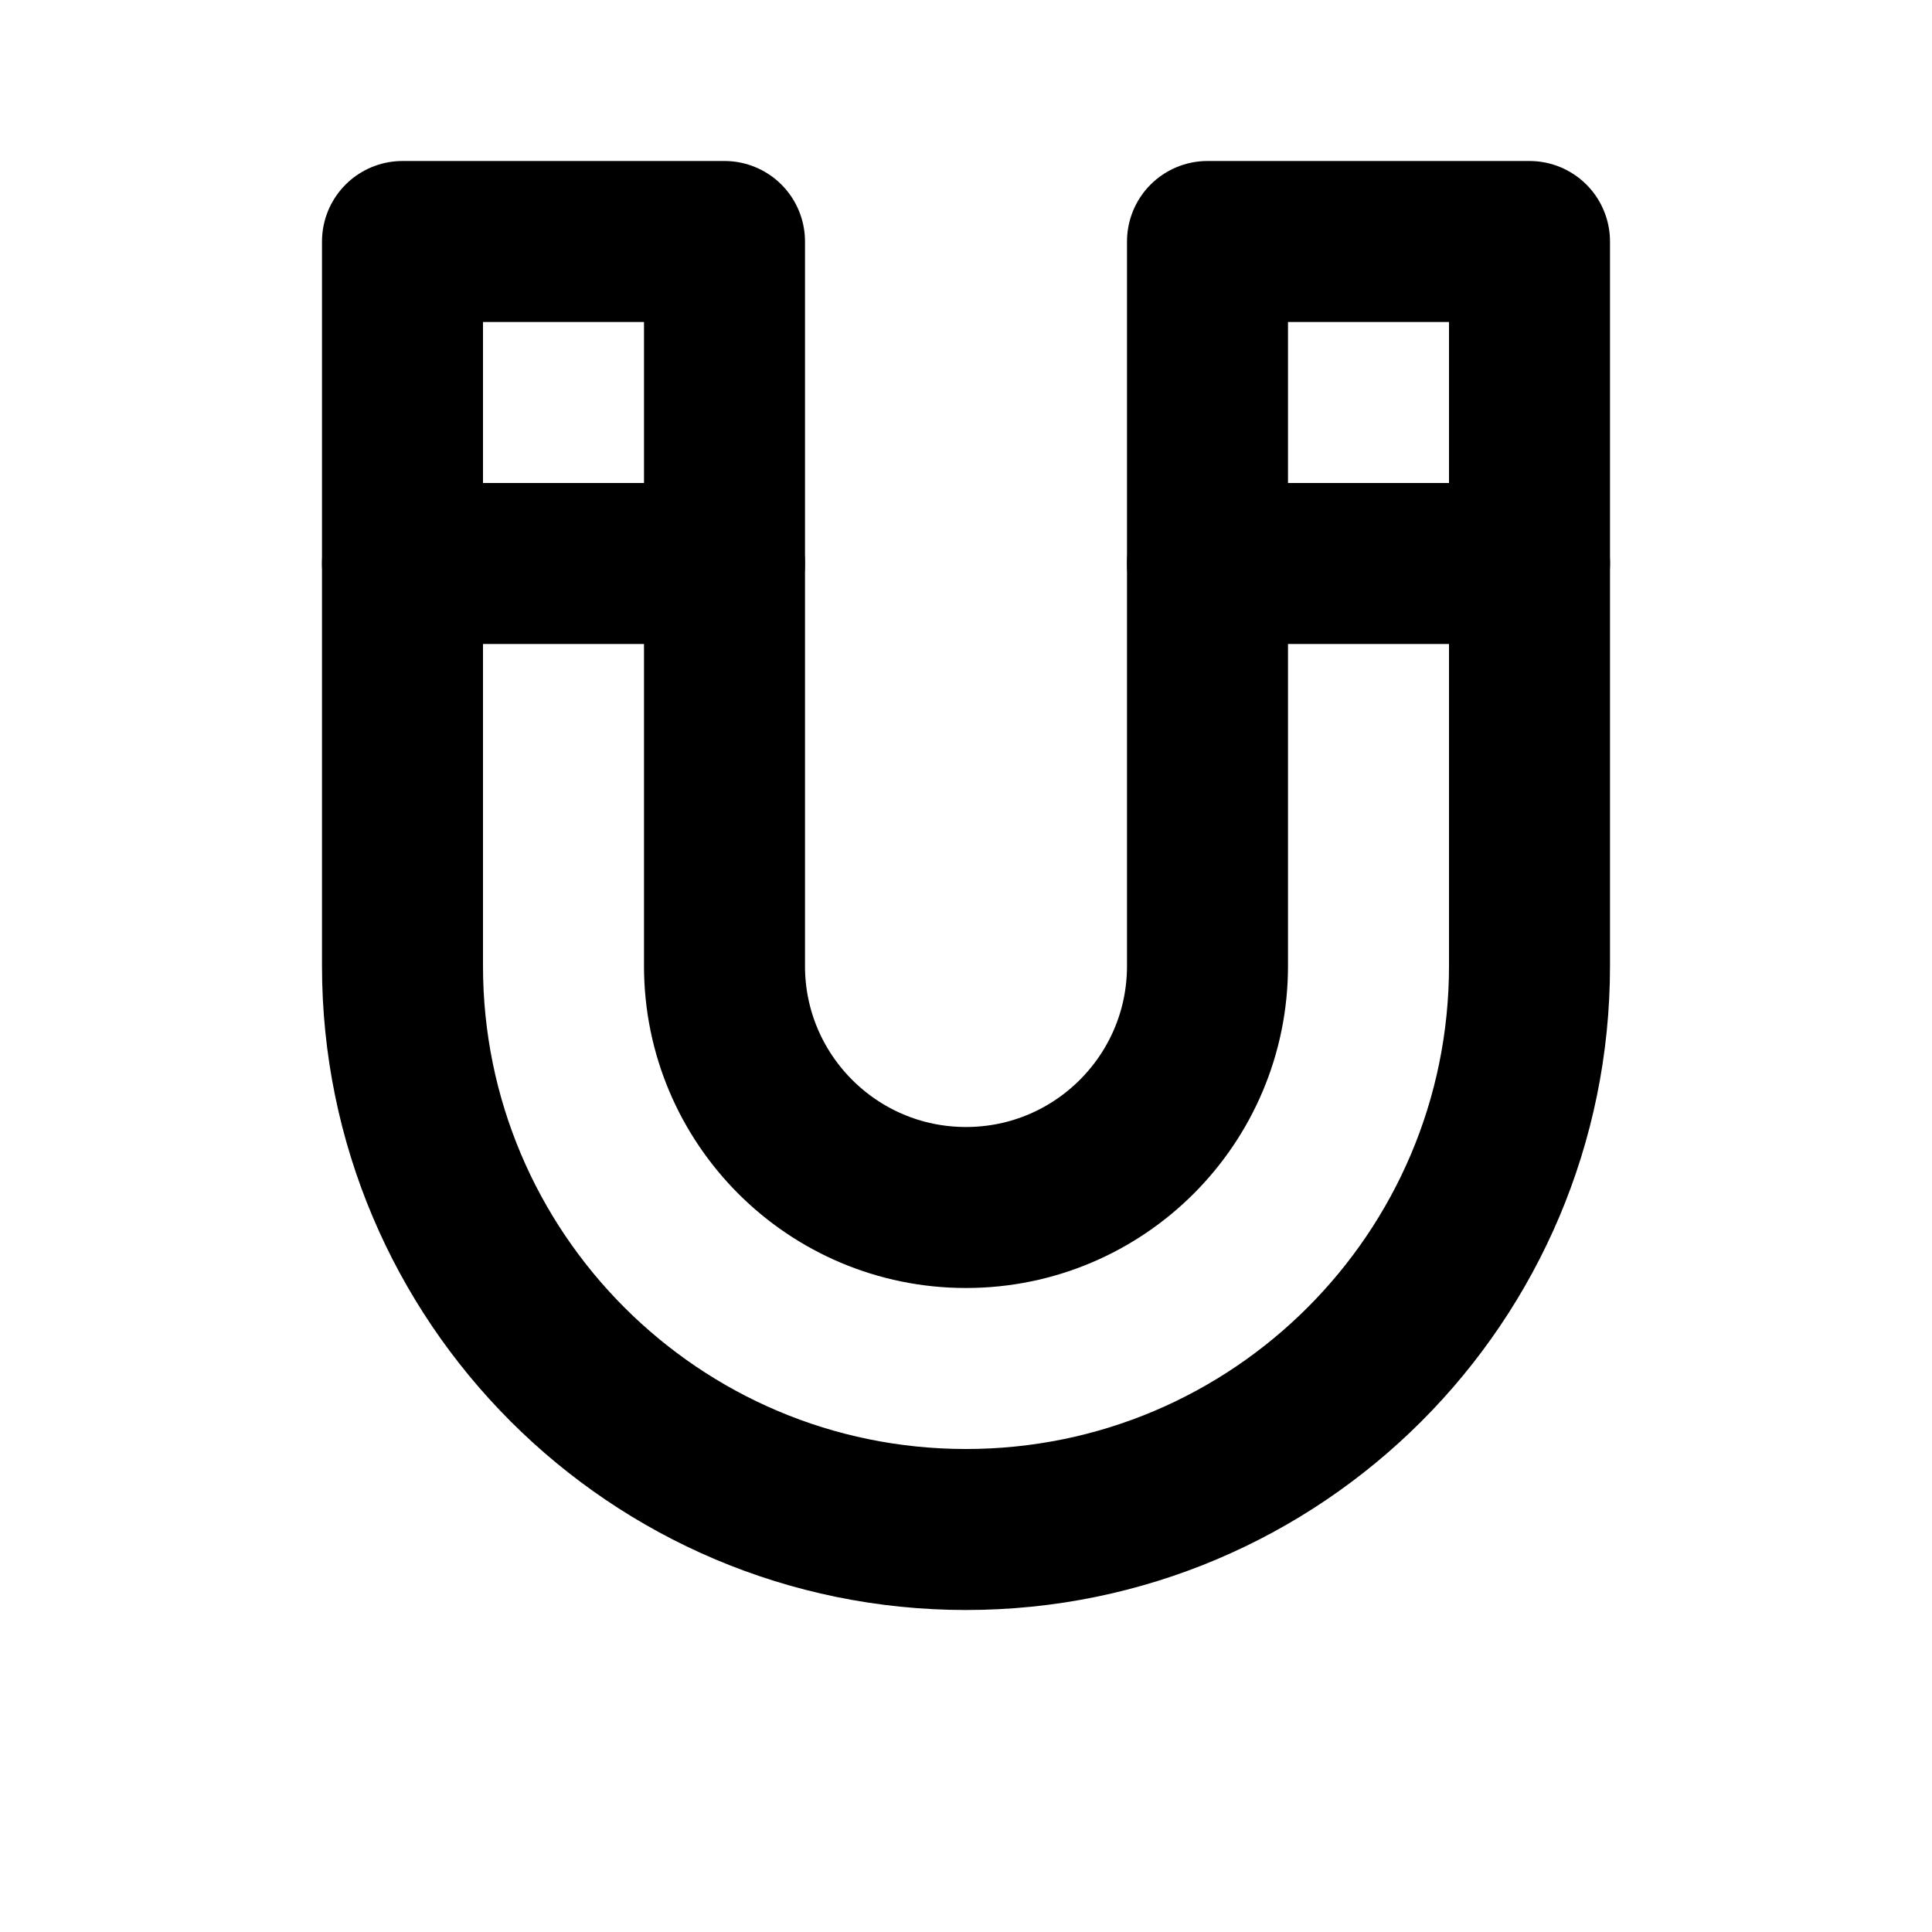
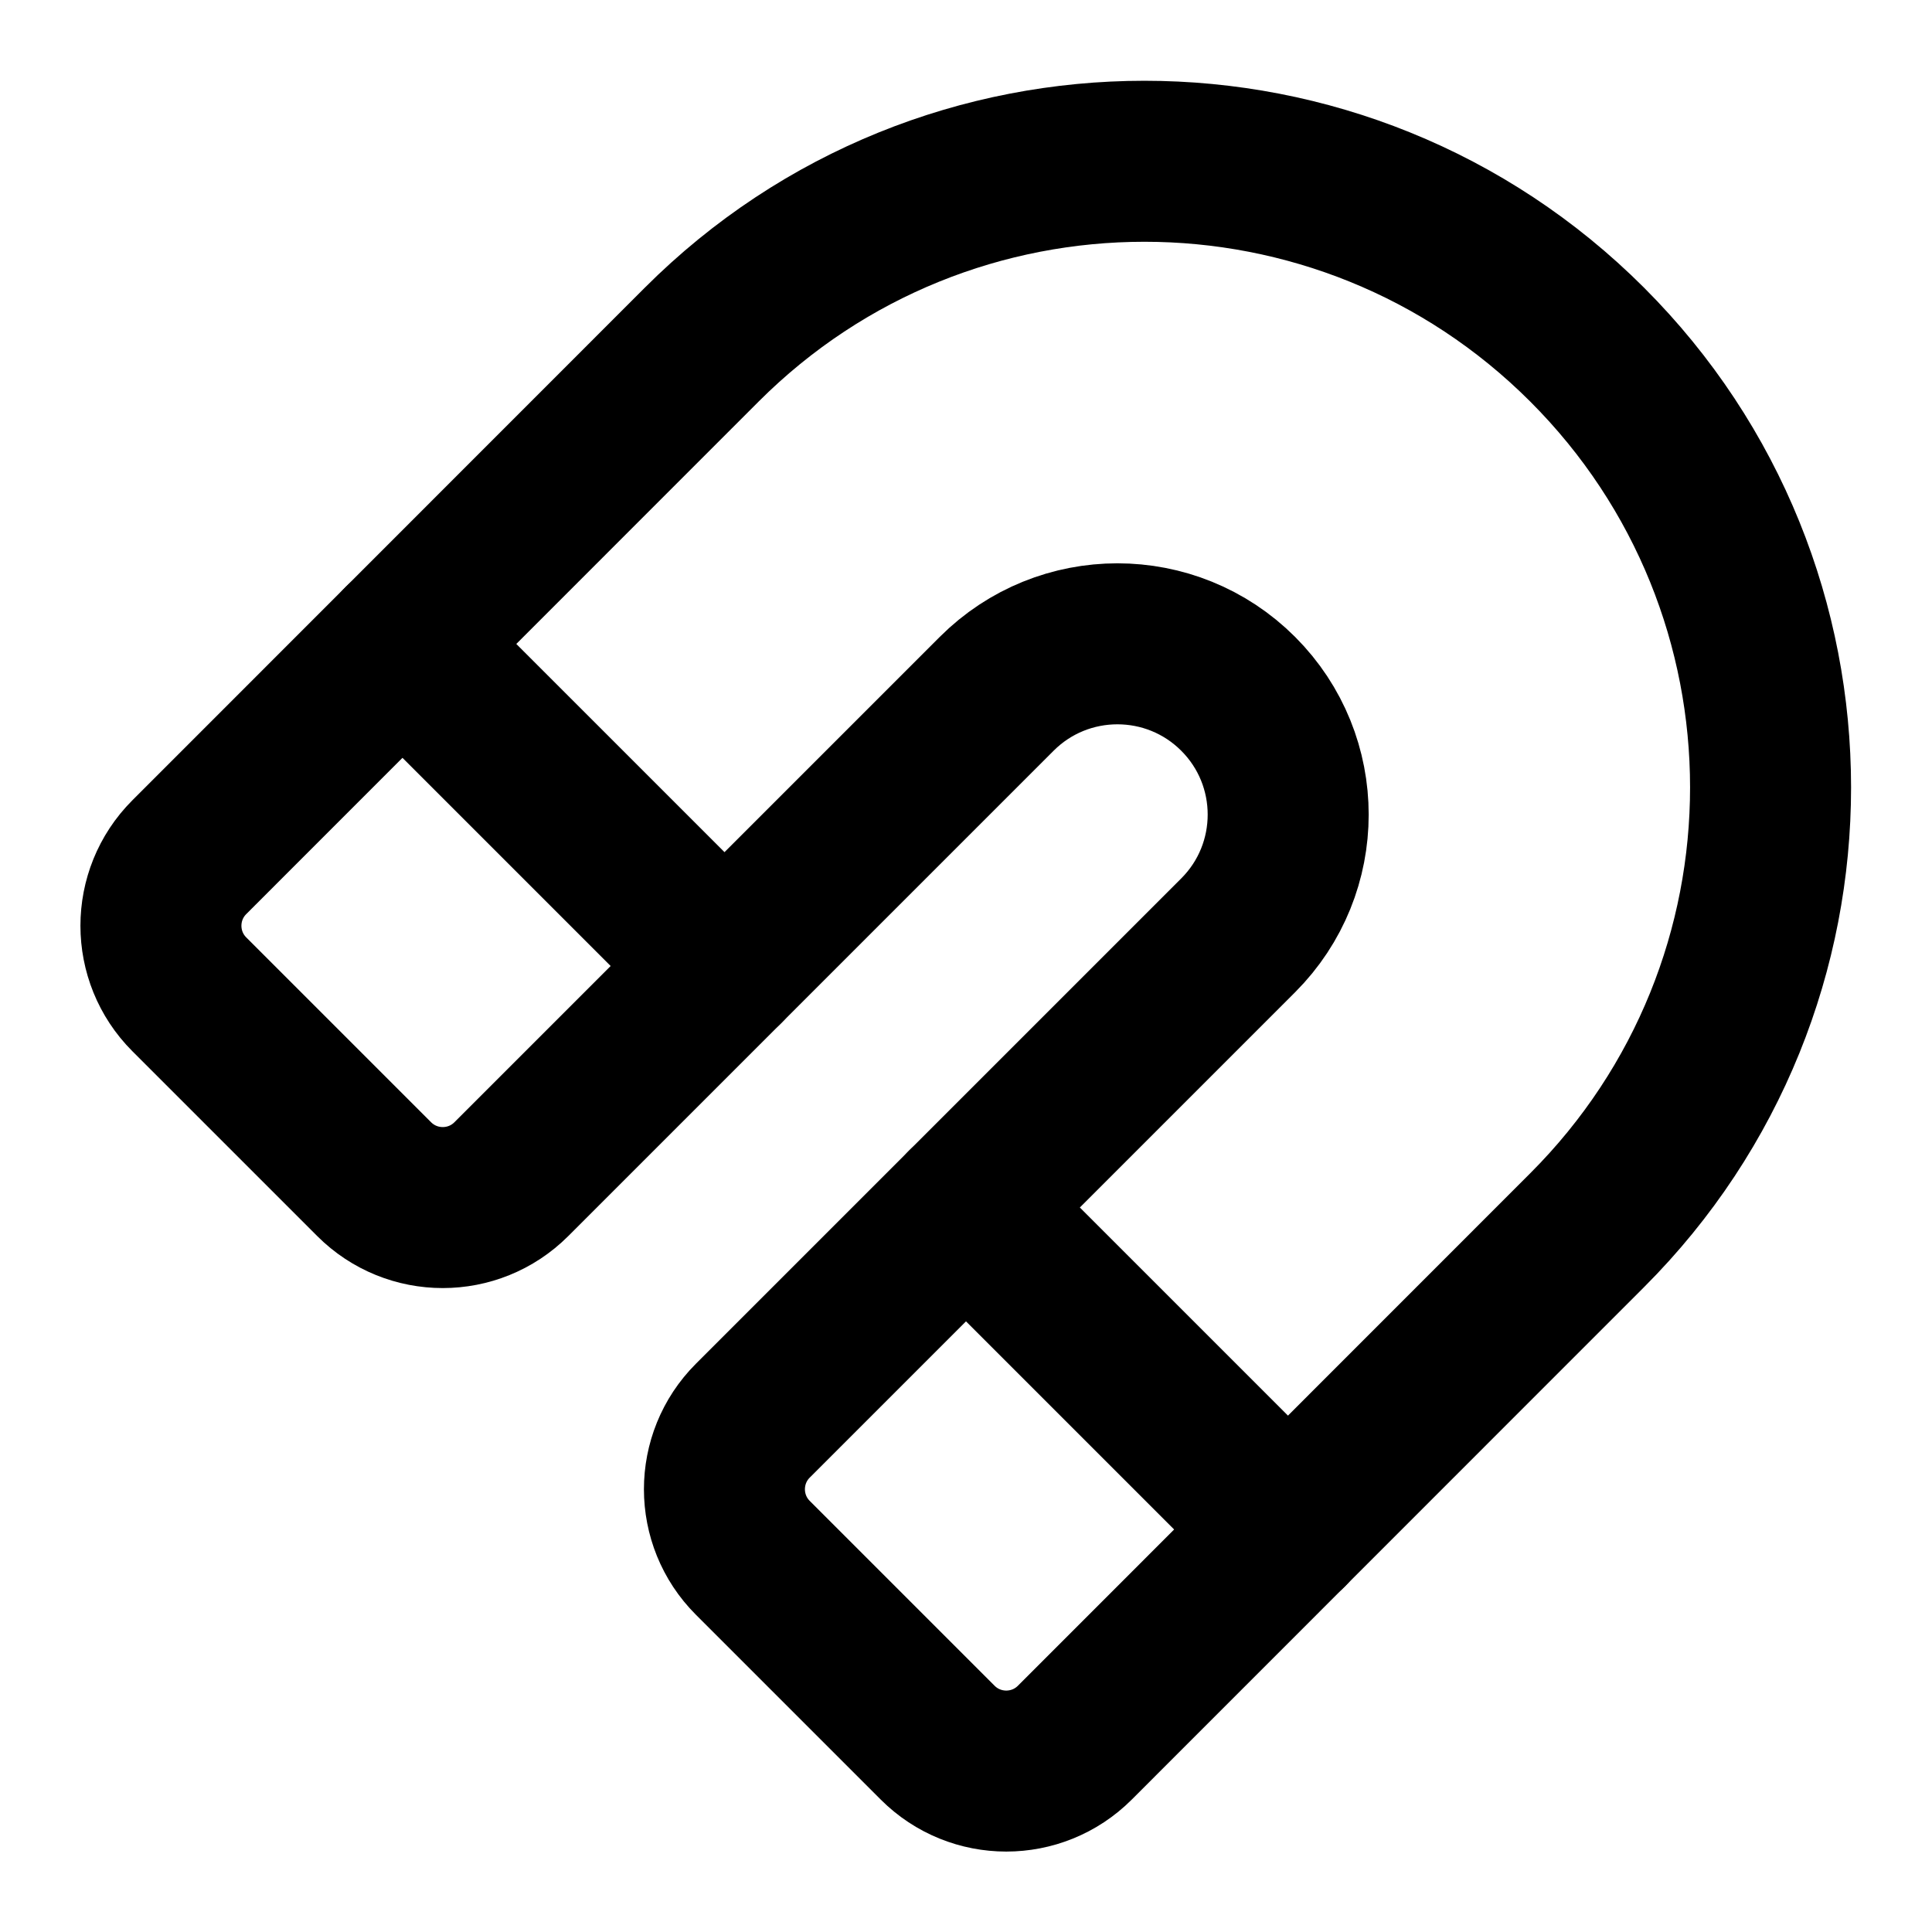
<svg xmlns="http://www.w3.org/2000/svg" width="24" height="24" viewBox="0 0 24 24" fill="none" stroke="currentColor" stroke-width="2" stroke-linecap="round" stroke-linejoin="round" class="feather feather-magnet">
-   <path d="M5 3h4v9a3 3 0 0 0 6 0V3h4v9a7 7 0 0 1-14 0z" />
-   <path d="M5 7h4M15 7h4" />
+   <path d="m12 15 4 4" />
+   <path d="M2.352 10.648a1.205 1.205 0 0 0 0 1.704l2.296 2.296a1.205 1.205 0 0 0 1.704 0l6.029-6.029a1 1 0 1 1 3 3l-6.029 6.029a1.205 1.205 0 0 0 0 1.704l2.296 2.296a1.205 1.205 0 0 0 1.704 0l6.365-6.367A1 1 0 0 0 8.716 4.282z" />
+   <path d="m5 8 4 4" />
</svg>
